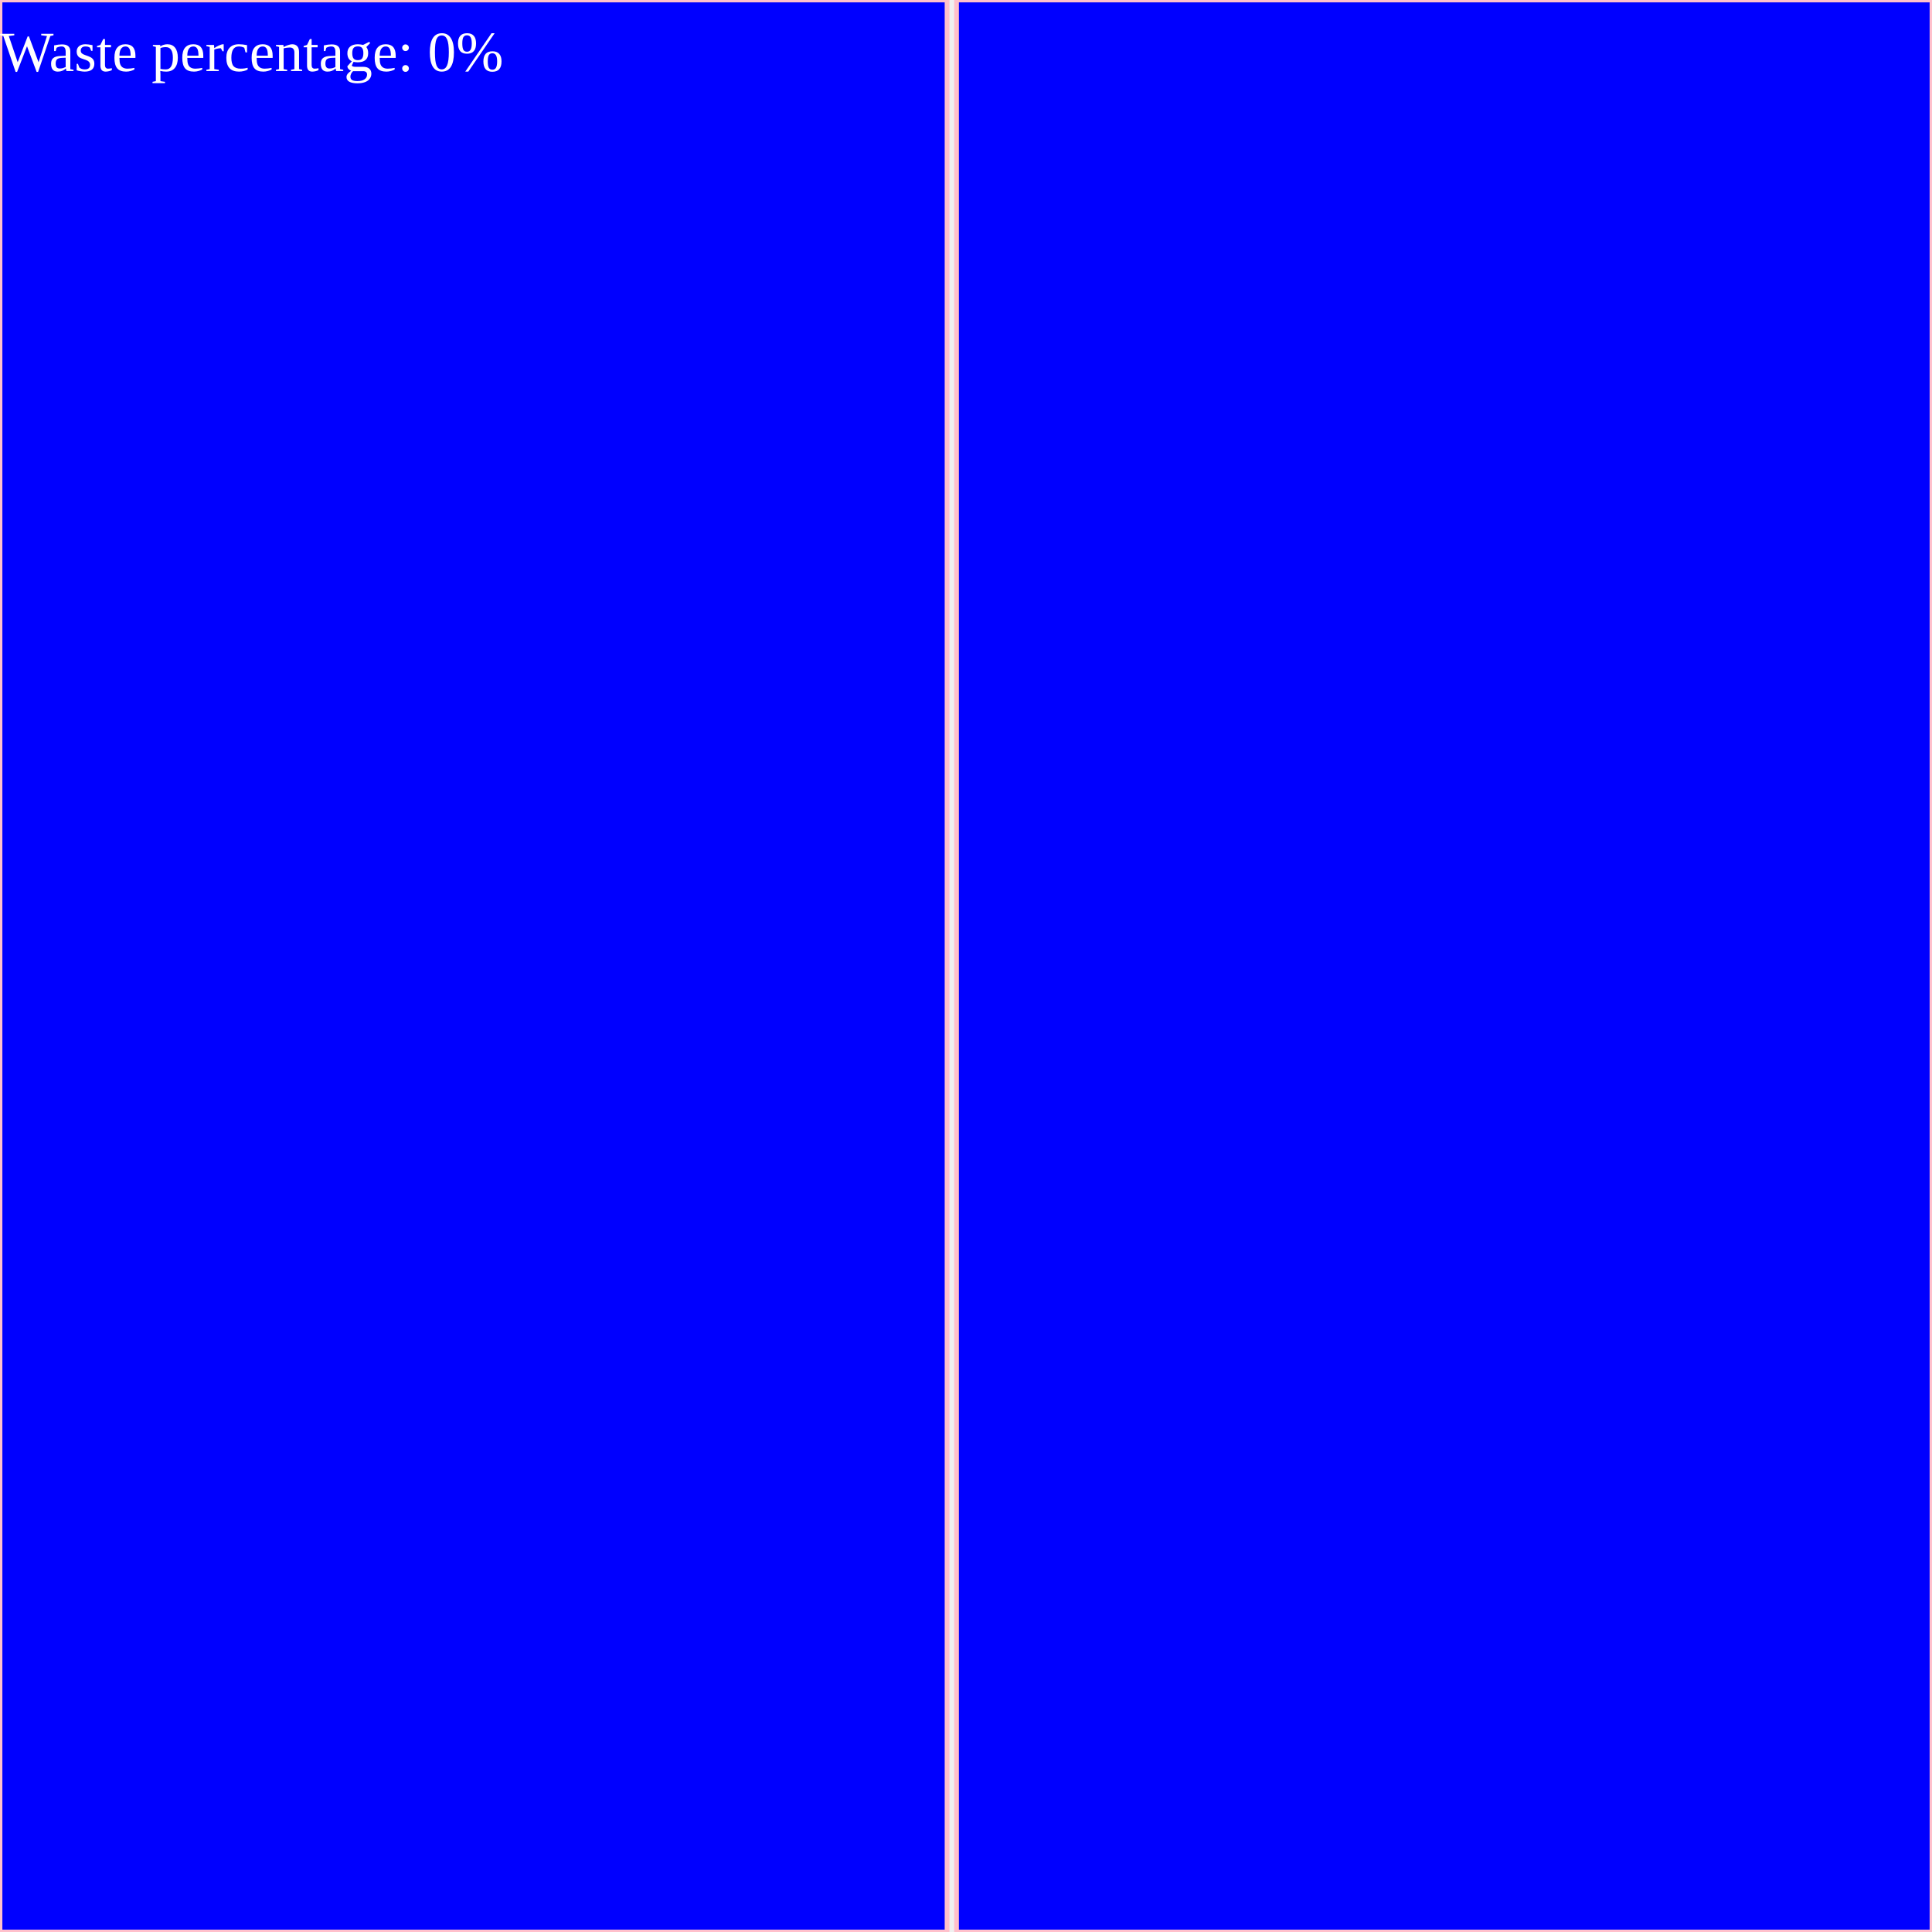
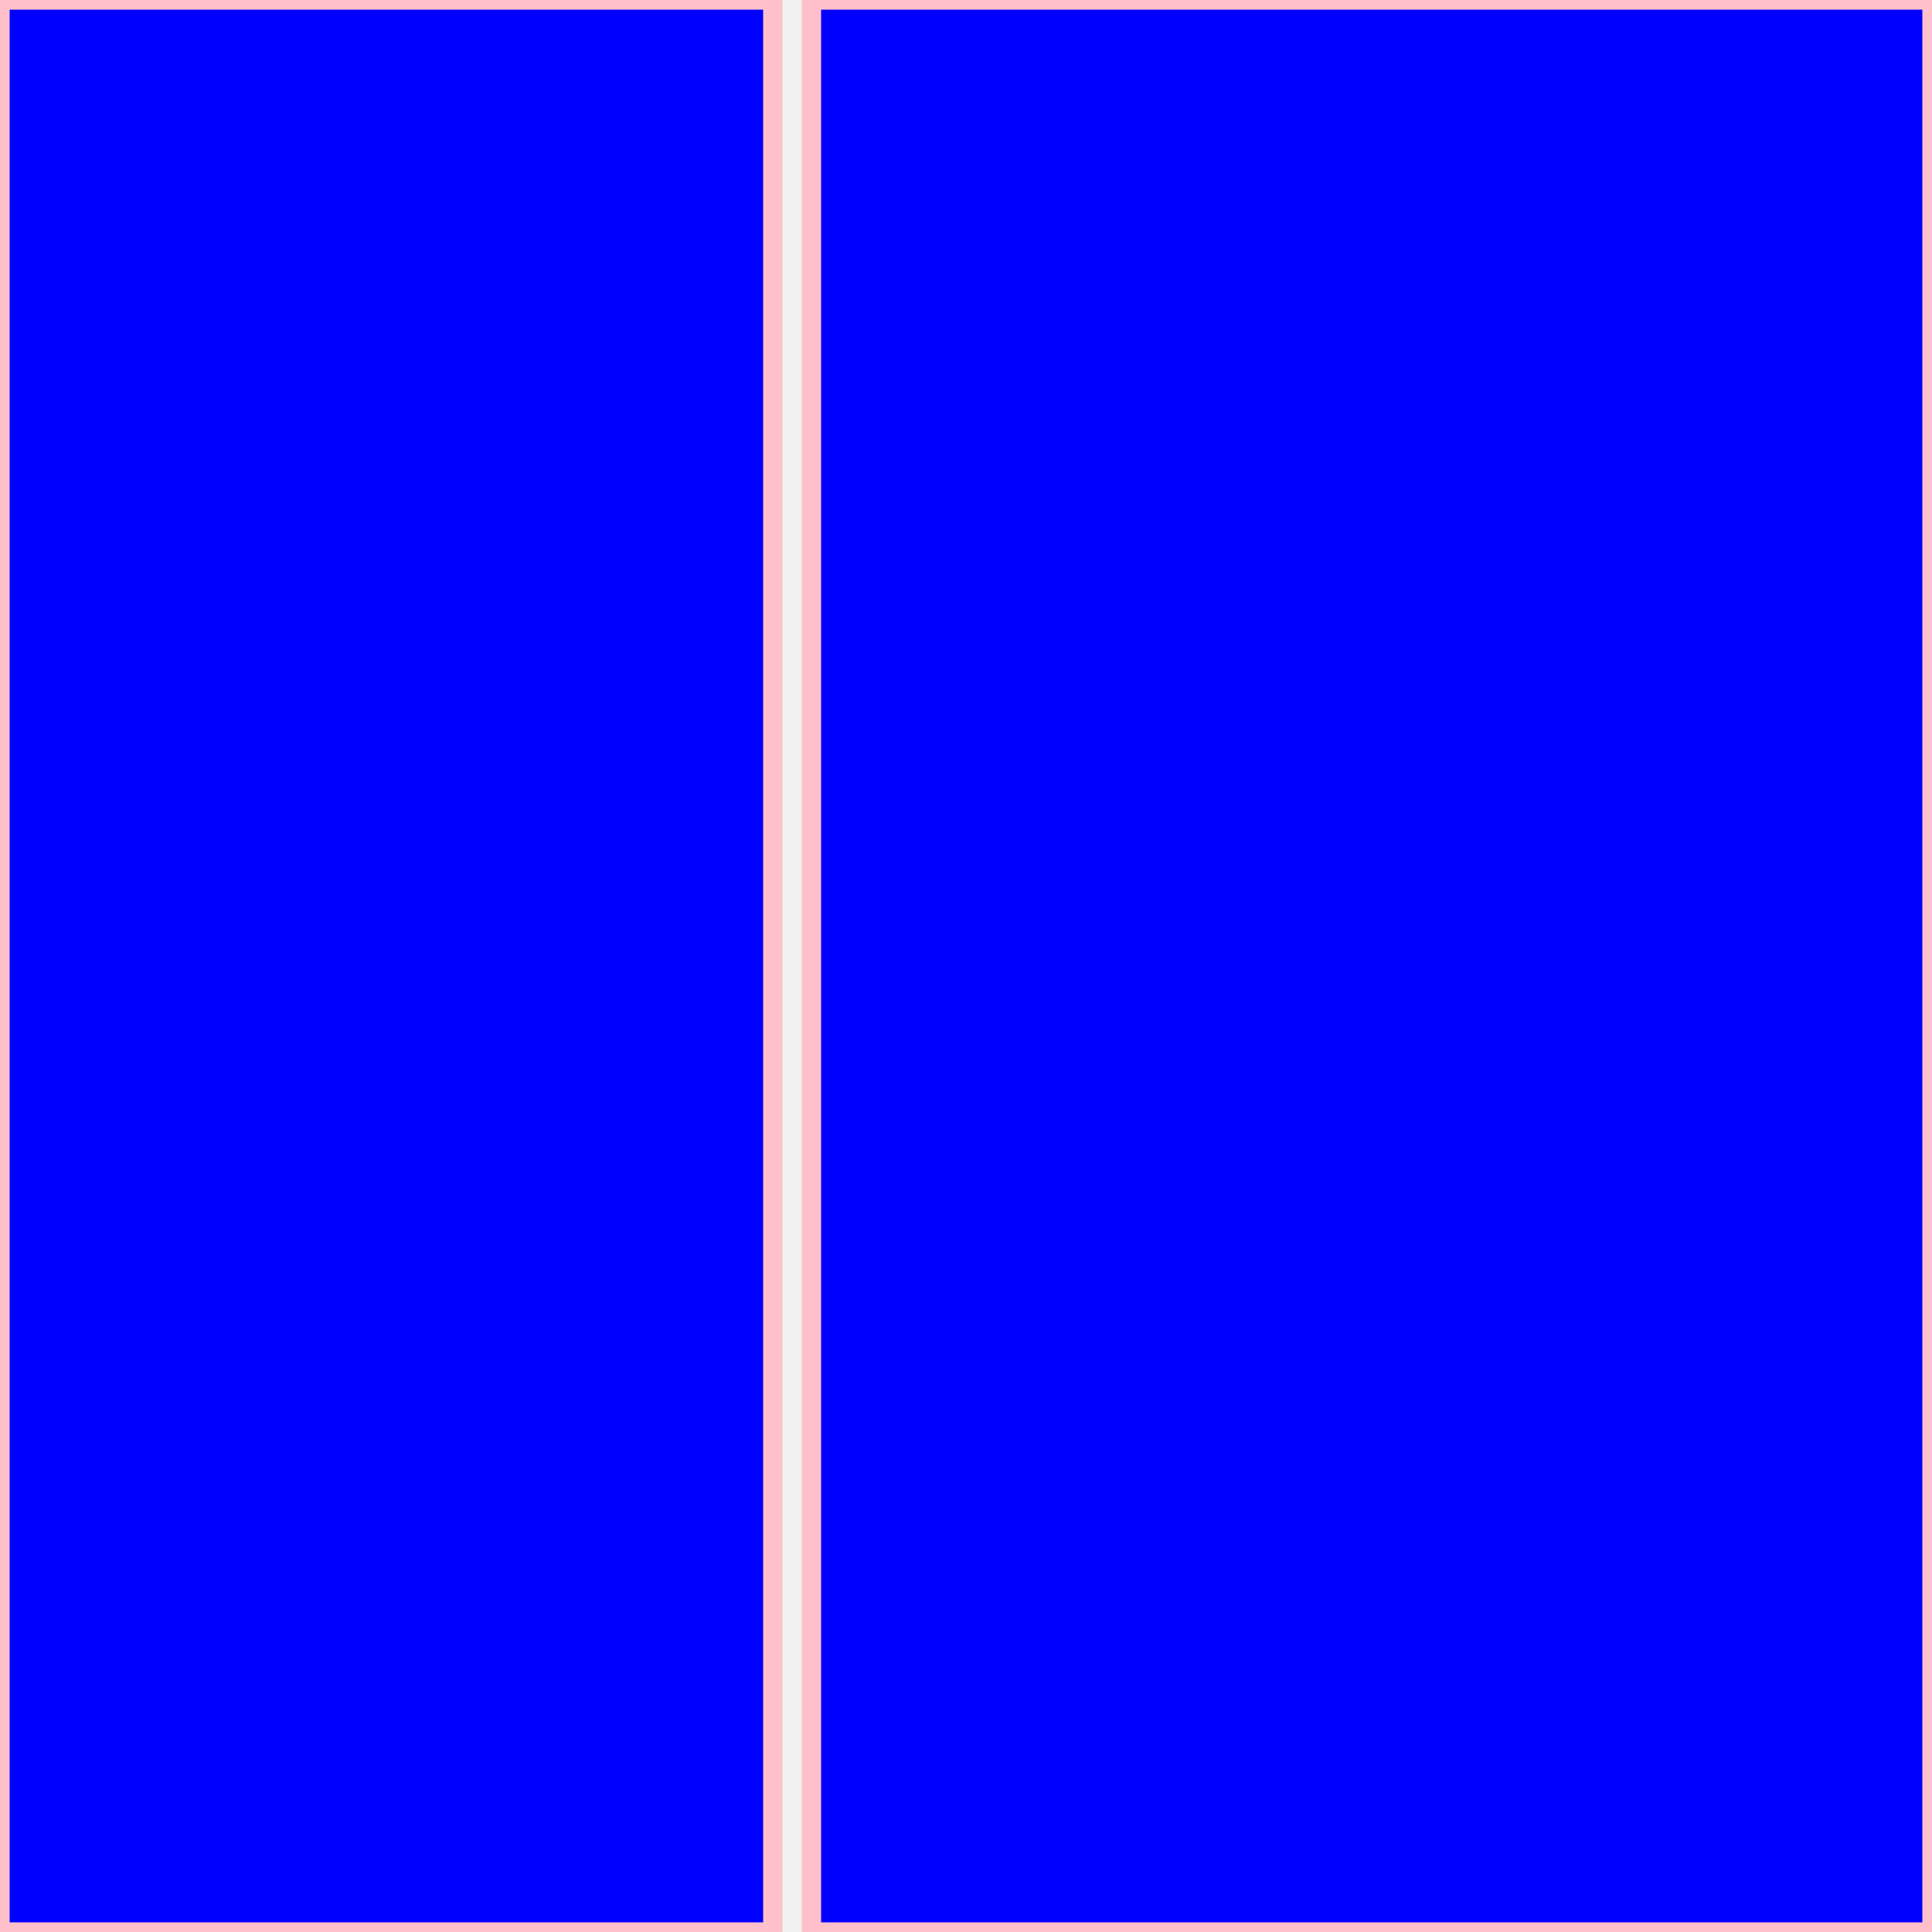
- <svg xmlns="http://www.w3.org/2000/svg" width="408" height="408">
-   <rect x="0" y="0" width="200" height="408" style="fill:blue; stroke:pink; stroke - width:1; fill - opacity:0.1; stroke - opacity:0.9" />
-   <rect x="202" y="0" width="206" height="408" style="fill:blue; stroke:pink; stroke - width:1; fill - opacity:0.1; stroke - opacity:0.9" />
-   <text x="0" y="15" fill="white">Waste percentage: 0%</text>
+ <svg xmlns="http://www.w3.org/2000/svg" width="100" height="100">
+   <rect x="0" y="0" width="40" height="100" style="fill:blue; stroke:pink; stroke - width:1; fill - opacity:0.1; stroke - opacity:0.9" />
+   <rect x="42" y="0" width="58" height="100" style="fill:blue; stroke:pink; stroke - width:1; fill - opacity:0.1; stroke - opacity:0.9" />
</svg>
